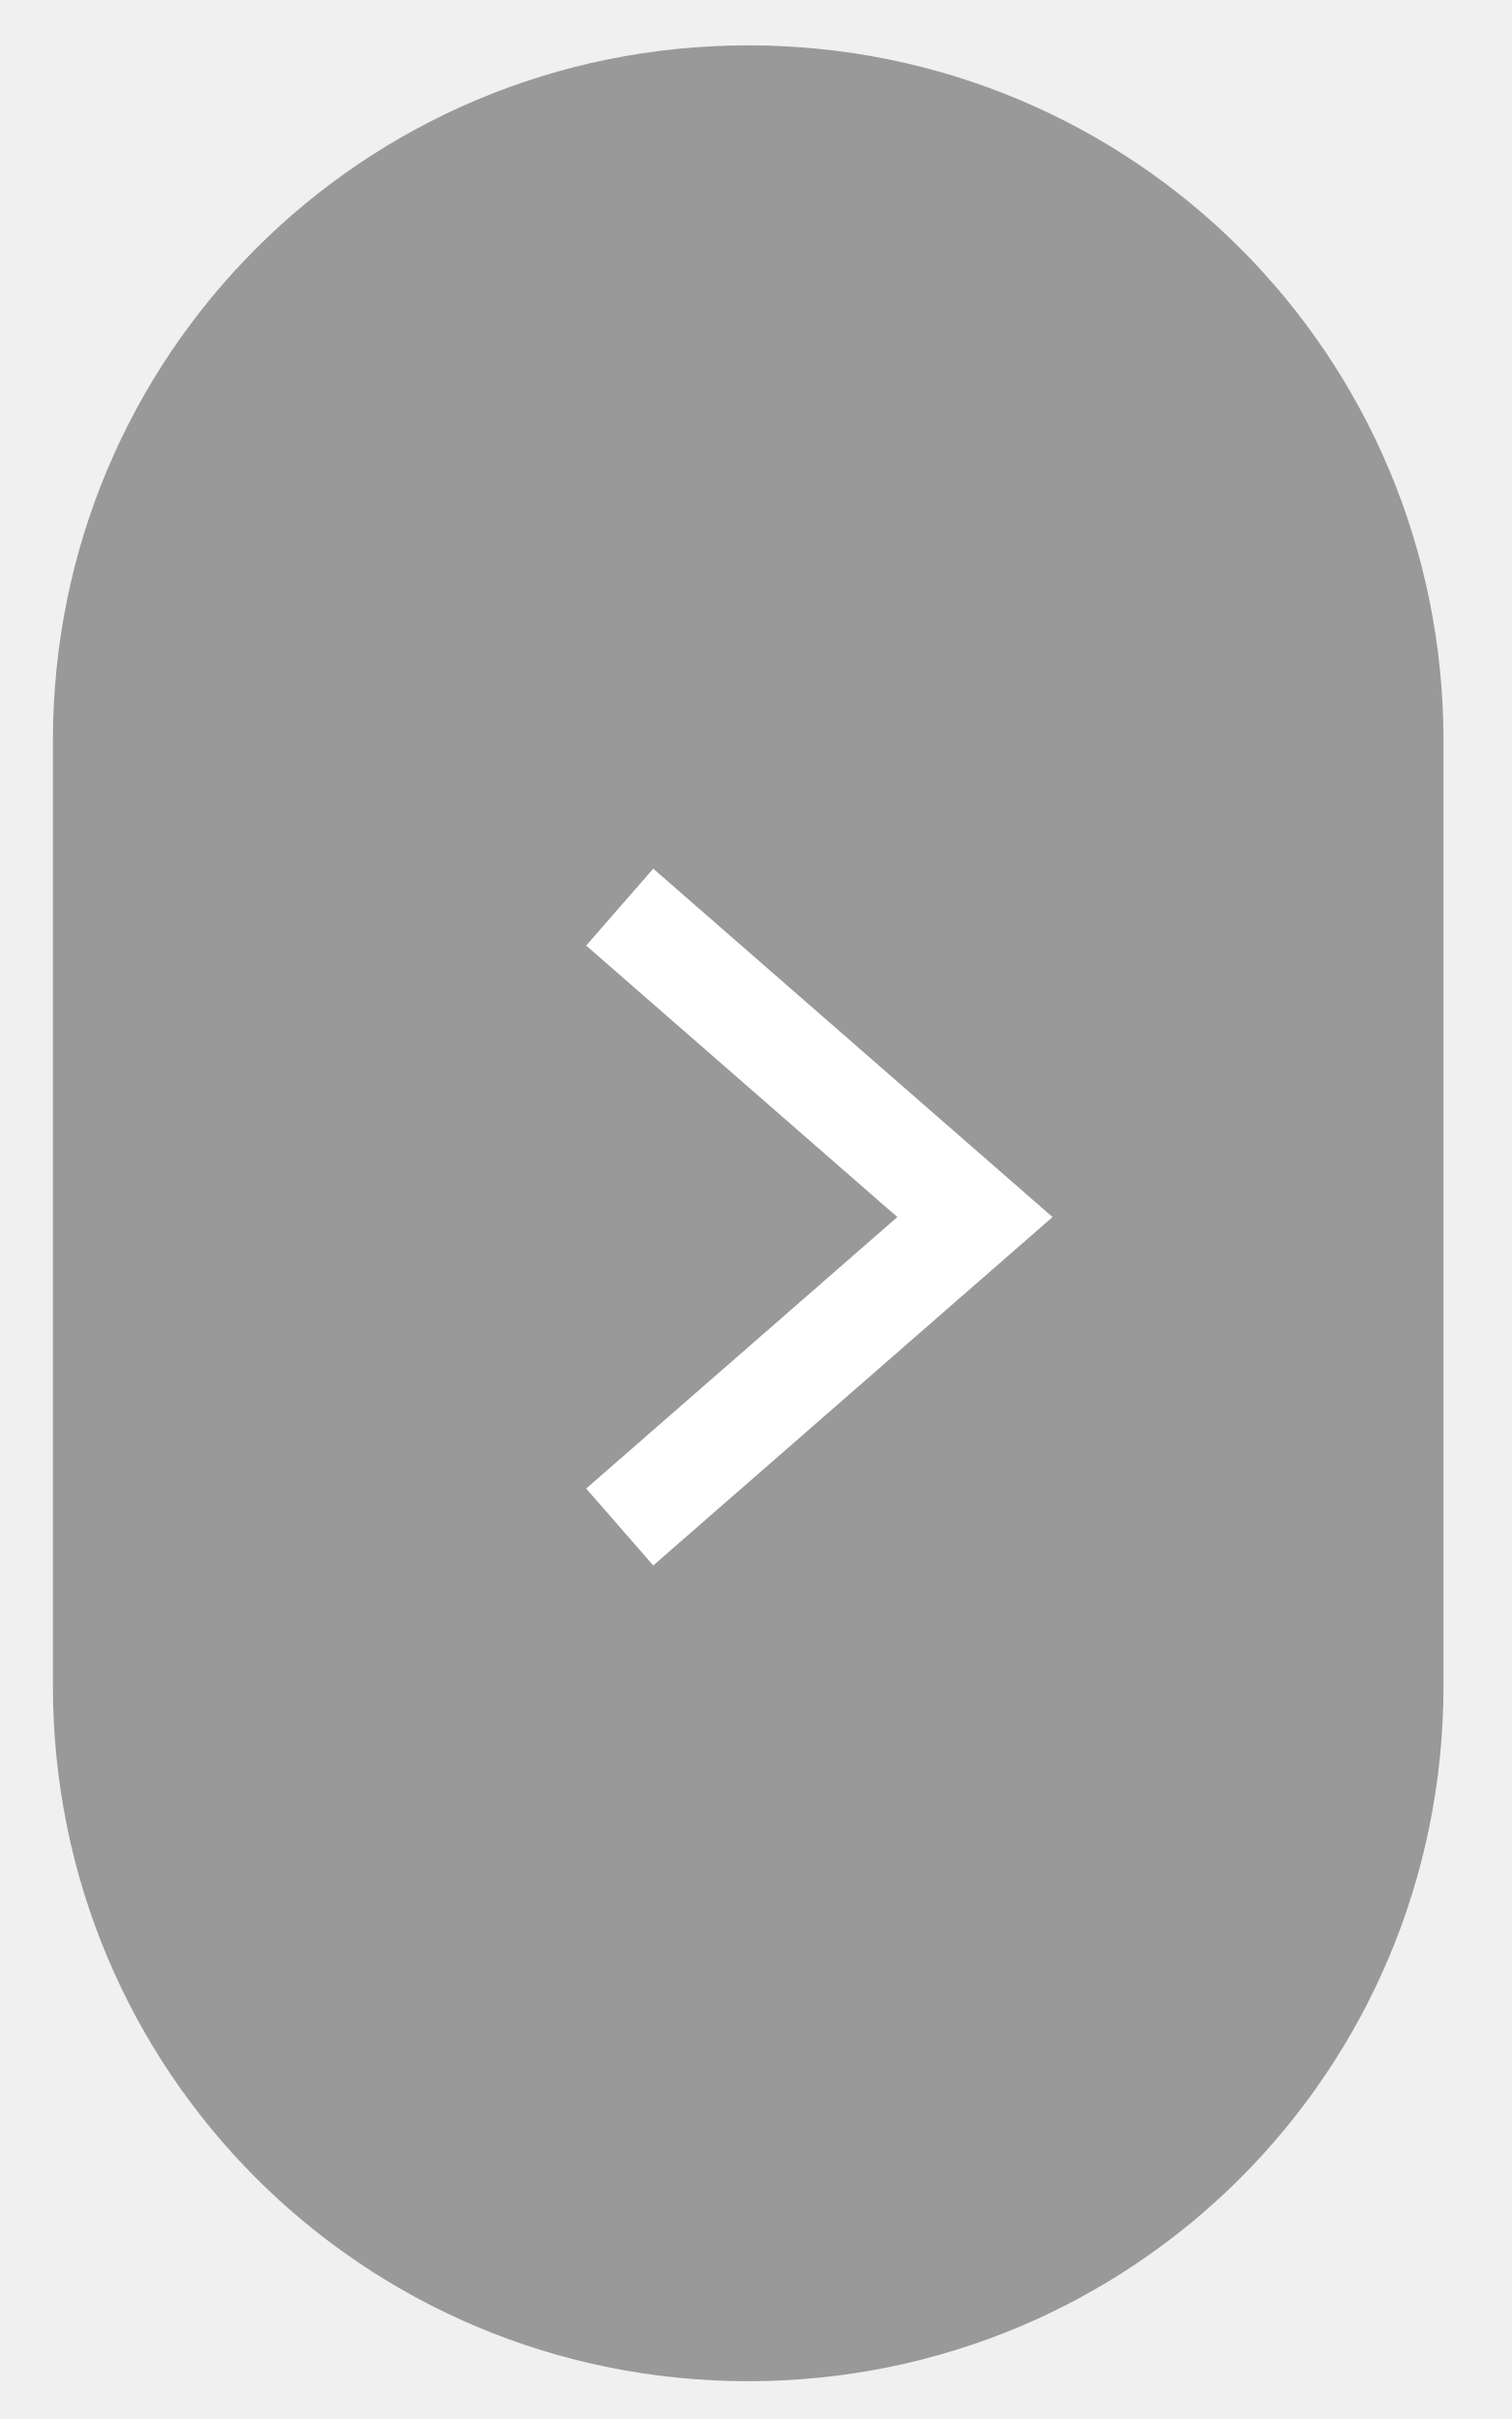
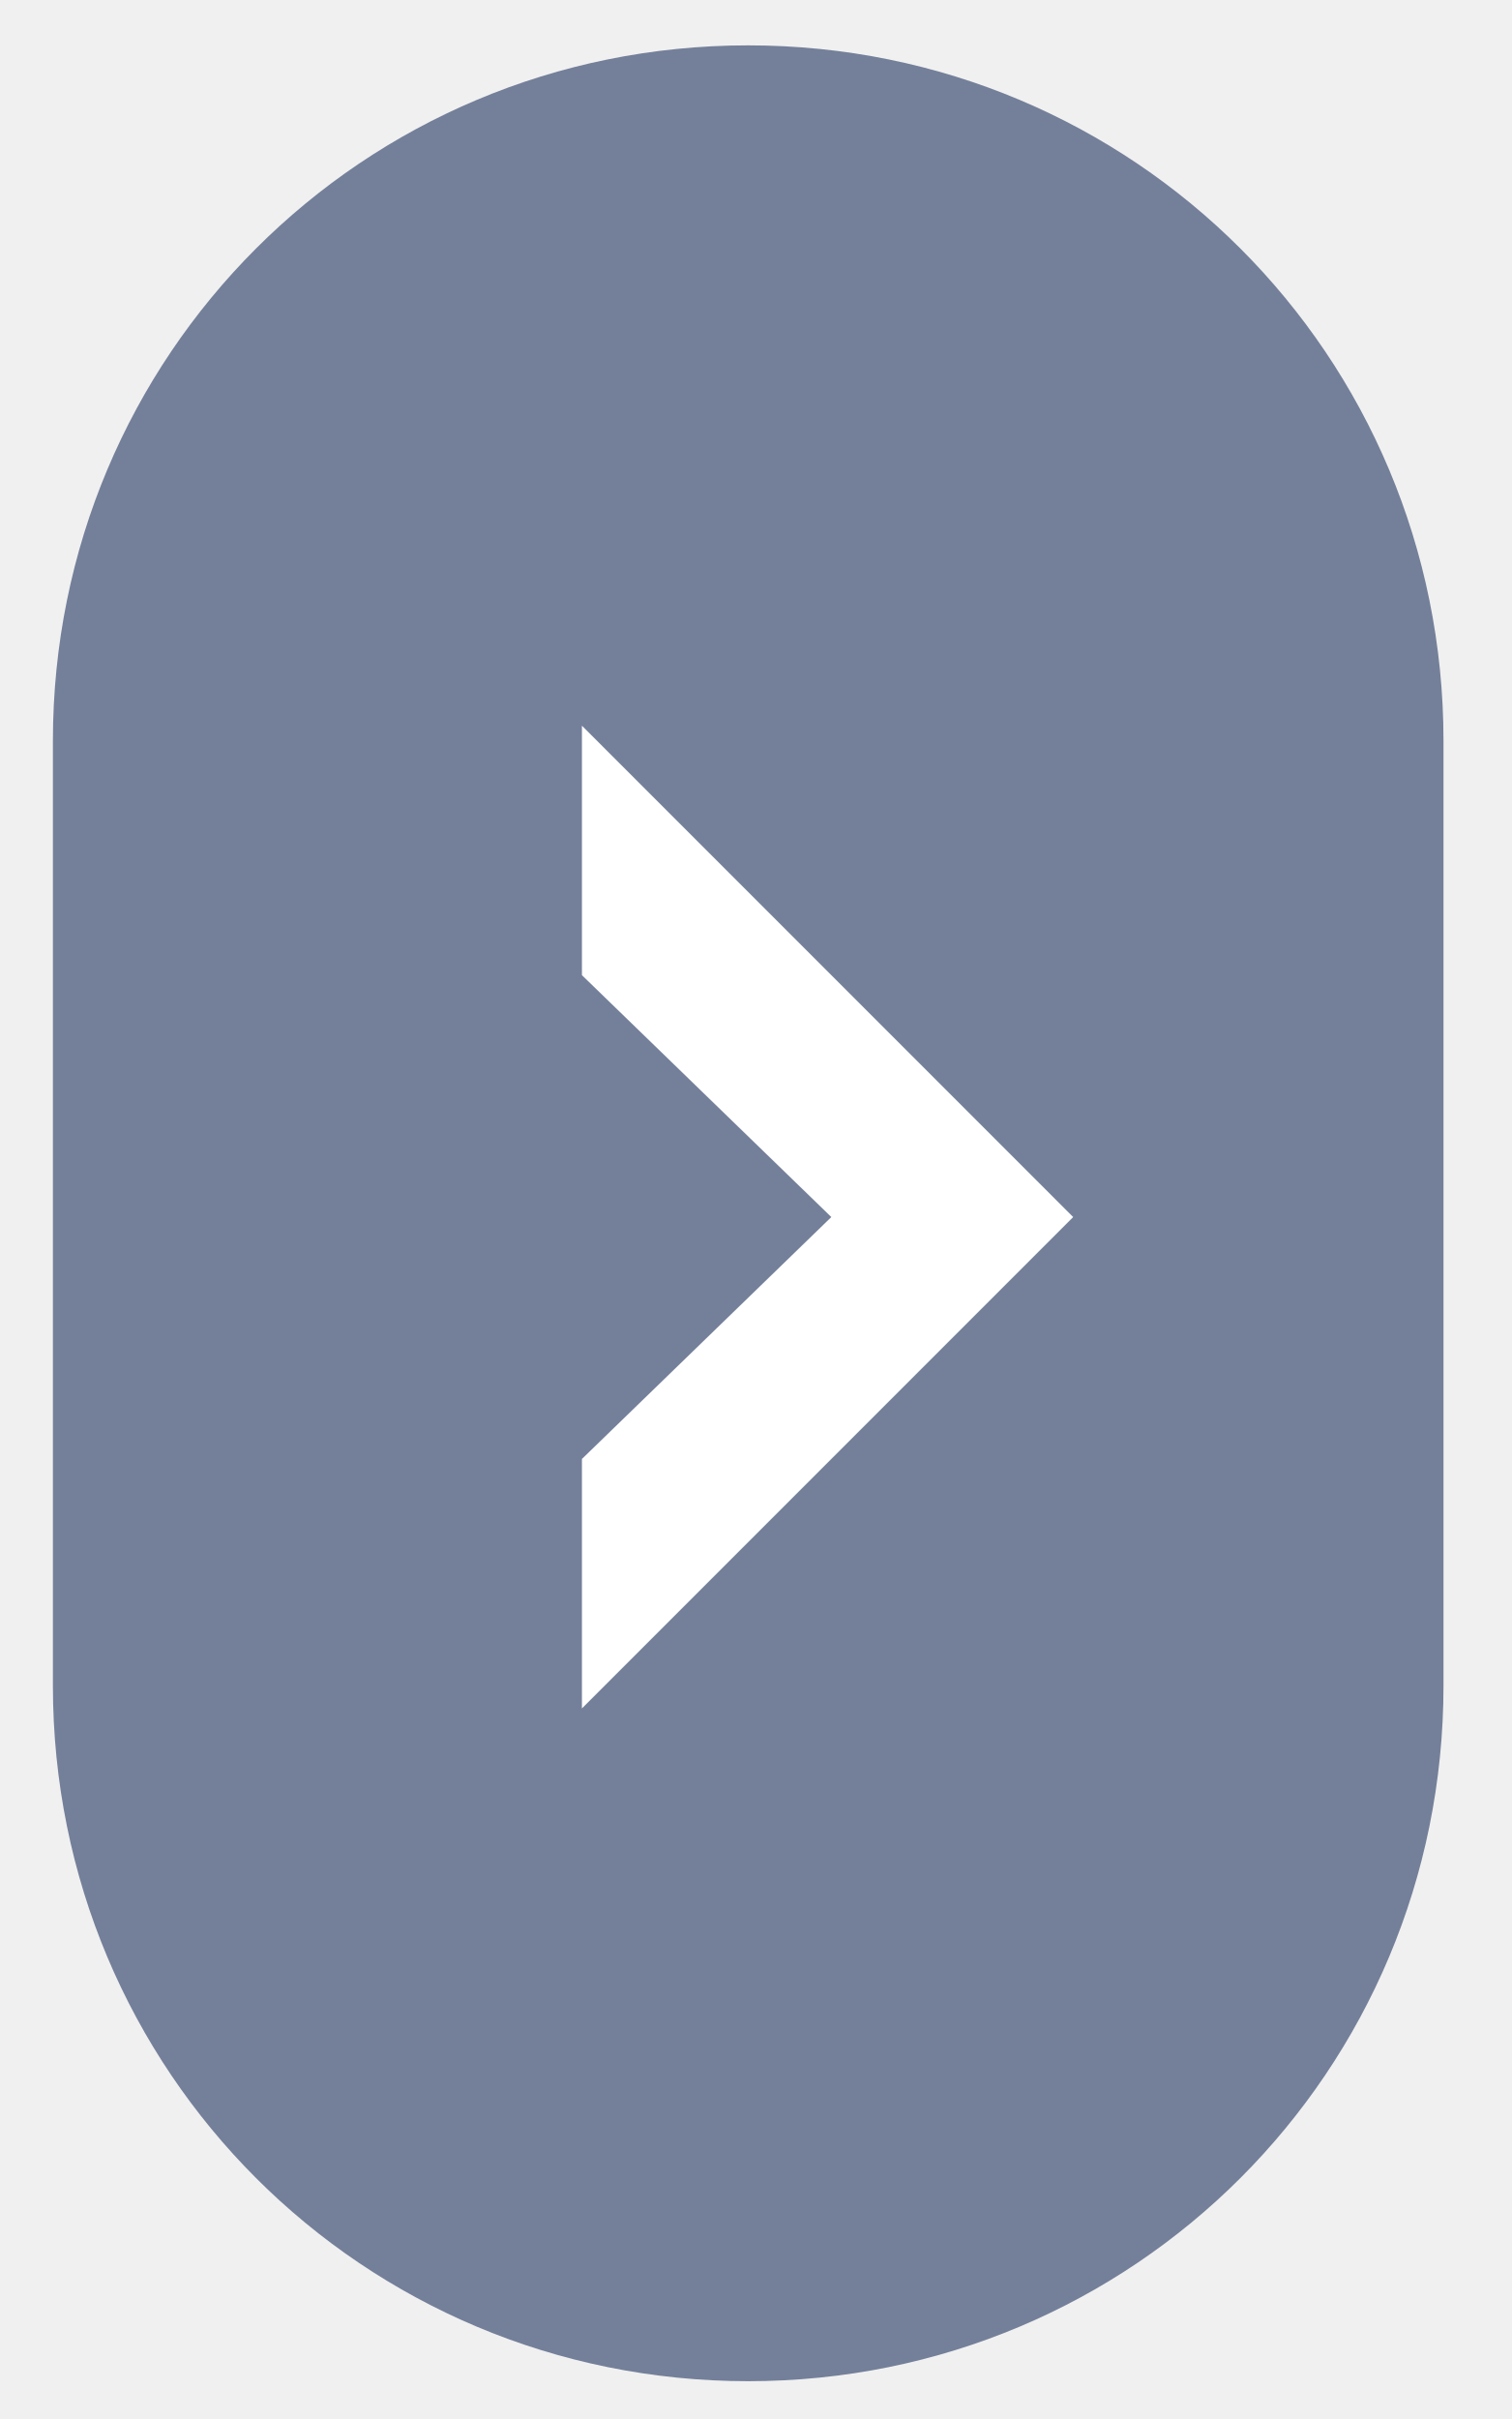
<svg xmlns="http://www.w3.org/2000/svg" version="1.1" id="Layer_1" x="0px" y="0px" viewBox="0 0 20 32" style="enable-background:new 0 0 20 32;" xml:space="preserve">
  <style type="text/css">
- 	.st0{fill:#999999;}
- 	.st1{fill:none;stroke:#FFFFFF;stroke-width:1.35;stroke-miterlimit:10;}
+ 	.st0{fill:#74809A;}
+ 	.st1{fill:#FFFFFF;}
</style>
  <g>
    <path class="st0" d="M19.1,9.8v12.5c0,5.1-4.1,9.2-9.2,9.2l0,0c-5.1,0-9.2-4.1-9.2-9.2V9.8c0-5.1,4.1-9.2,9.2-9.2l0,0   C15,0.6,19.1,4.7,19.1,9.8z" />
-     <polyline class="st1" points="8.2,20.2 12.9,16.1 8.2,12  " />
  </g>
+   <polygon class="st1" points="11,16.1 7.7,12.9 7.7,9.6 14.2,16.1 7.7,22.6 7.7,19.3 " />
</svg>
